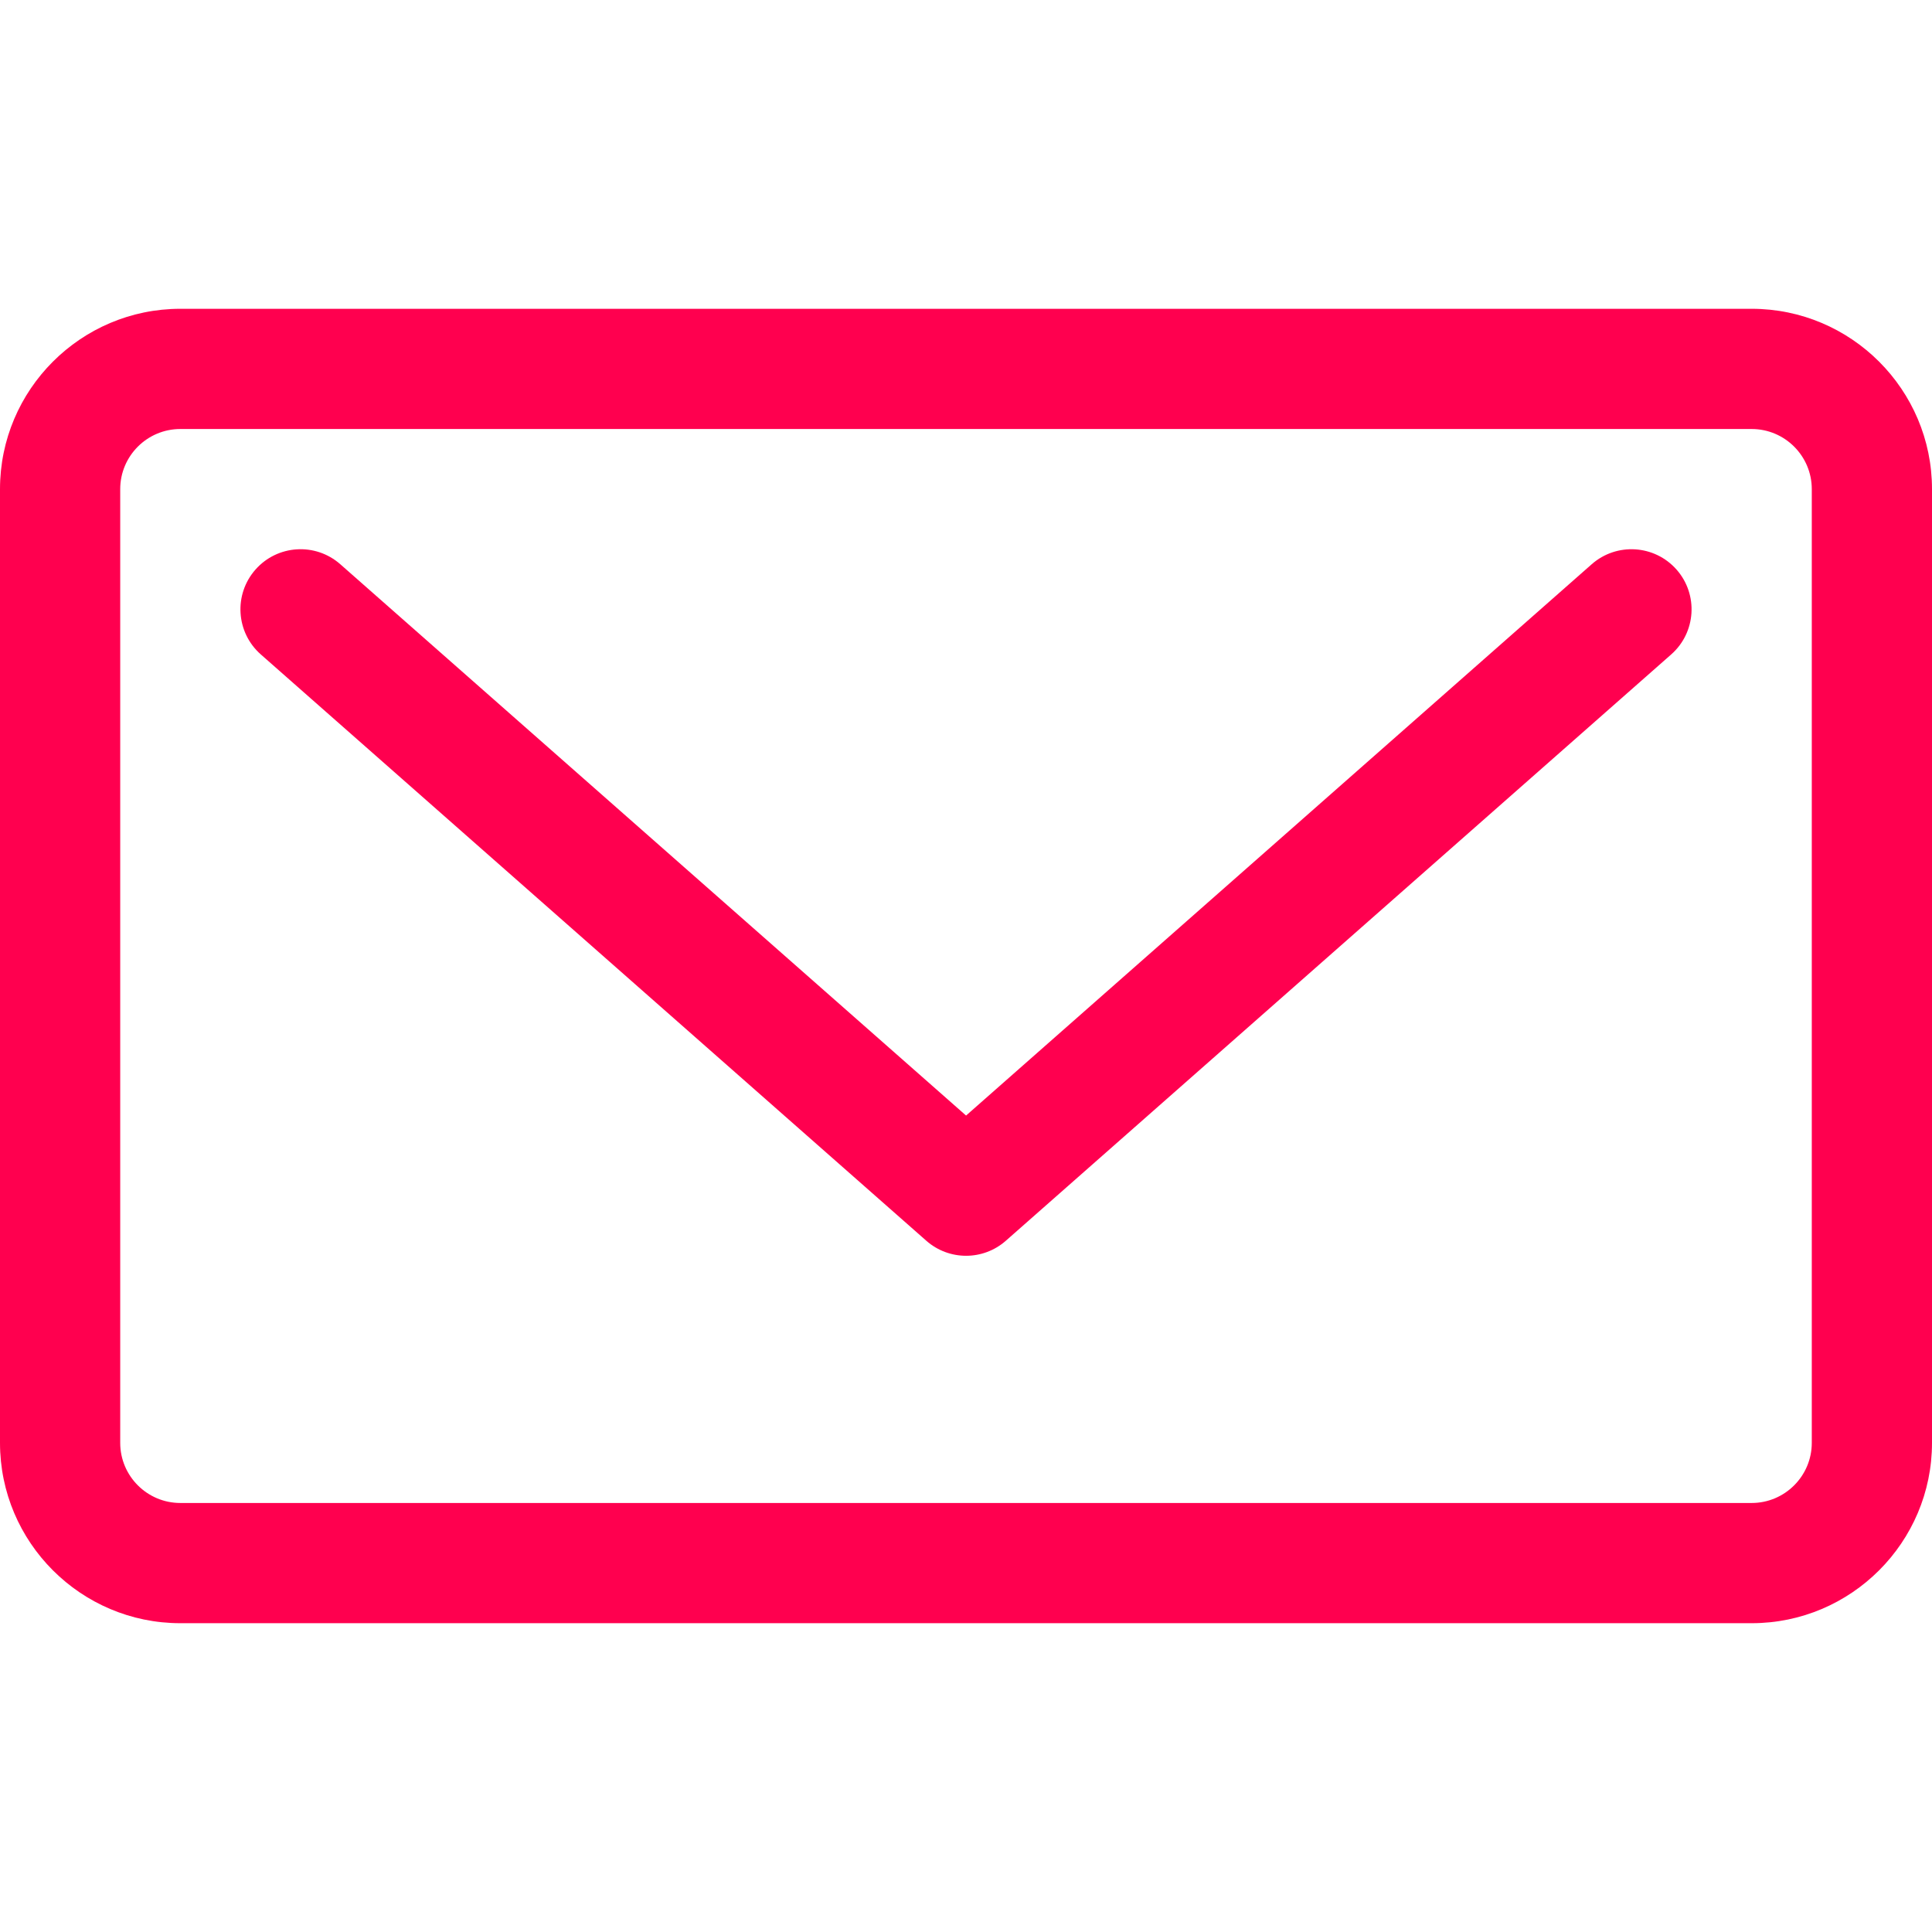
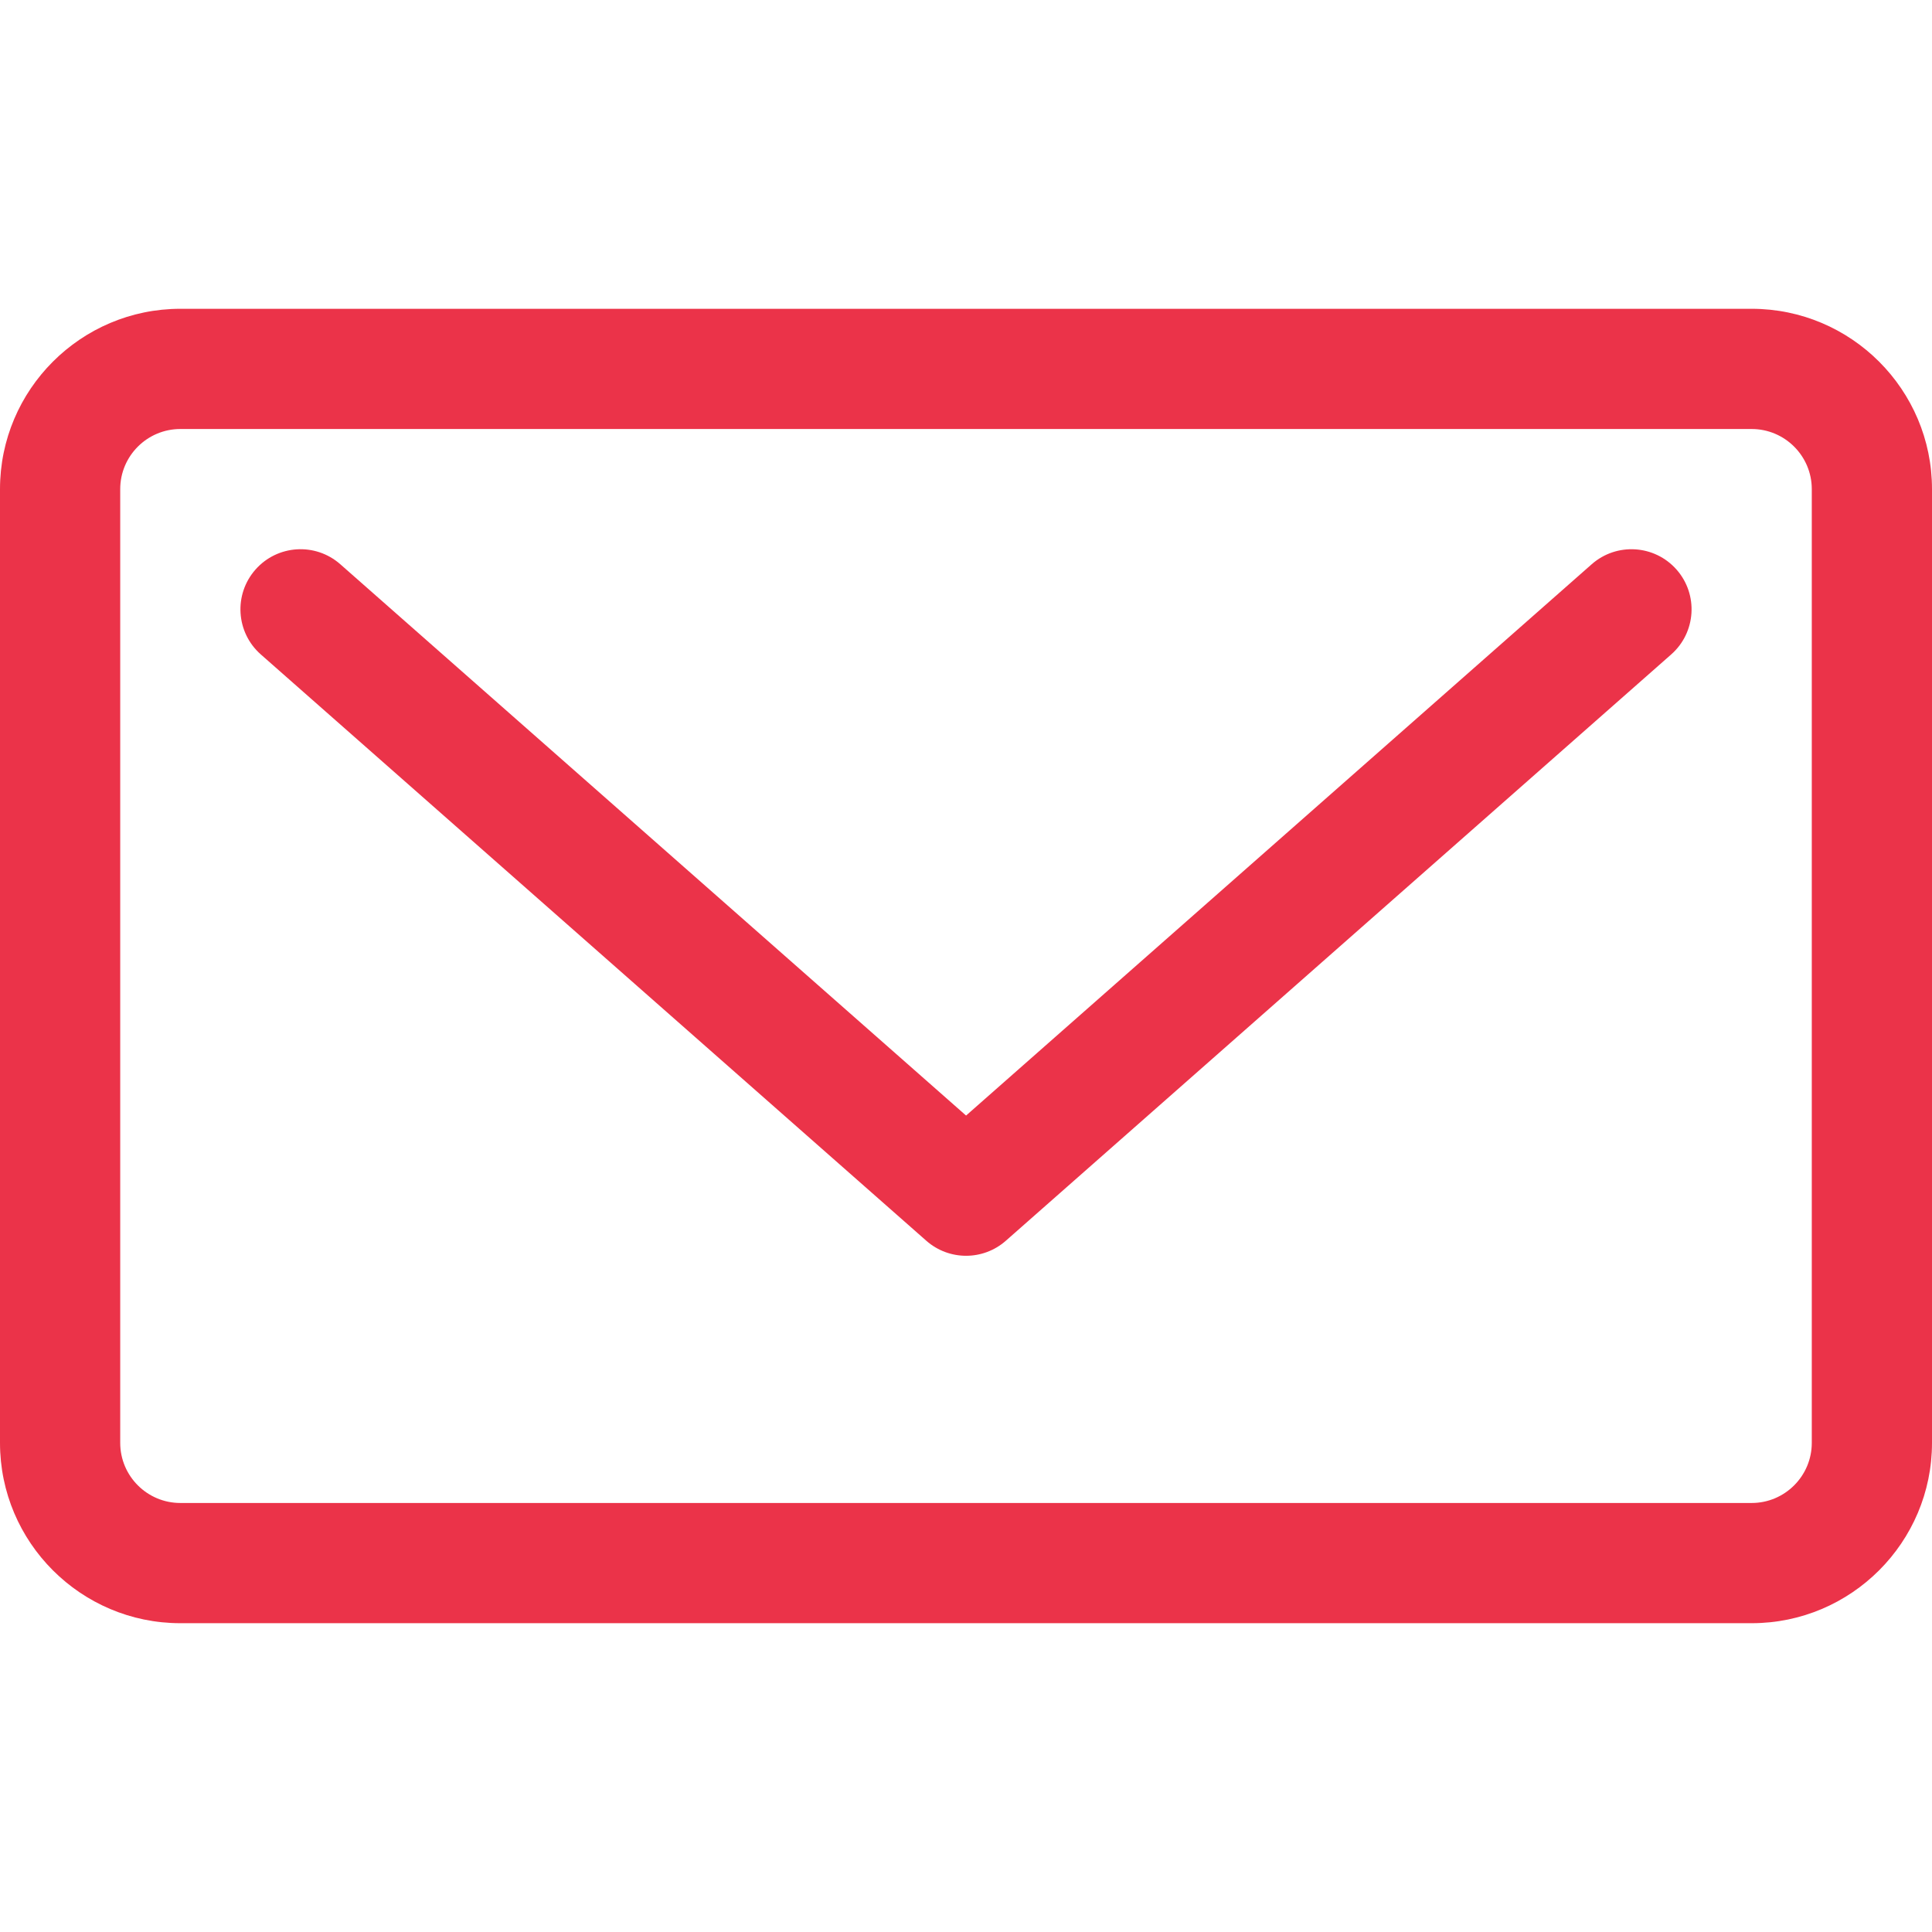
<svg xmlns="http://www.w3.org/2000/svg" version="1.1" id="Capa_1" x="0px" y="0px" viewBox="0 0 241.061 241.061" style="enable-background:new 0 0 241.061 241.061;" xml:space="preserve" width="15px" height="15px">
  <g>
-     <path d="M198.602,70.402l-78.063,68.789l-78.08-68.79c-3.109-2.739-7.848-2.438-10.586,0.669c-2.737,3.108-2.439,7.847,0.67,10.586   l83.039,73.159c1.417,1.248,3.188,1.872,4.958,1.872s3.542-0.624,4.959-1.873l83.022-73.159c3.107-2.738,3.406-7.478,0.668-10.586   C206.449,67.964,201.711,67.664,198.602,70.402z" fill="#ff004f" />
-     <path d="M218.561,38.529H22.5c-12.406,0-22.5,10.093-22.5,22.5v119.002c0,12.407,10.094,22.5,22.5,22.5h196.061   c12.406,0,22.5-10.093,22.5-22.5V61.029C241.061,48.623,230.967,38.529,218.561,38.529z M226.061,180.031   c0,4.135-3.364,7.5-7.5,7.5H22.5c-4.136,0-7.5-3.365-7.5-7.5V61.029c0-4.135,3.364-7.5,7.5-7.5h196.061c4.136,0,7.5,3.365,7.5,7.5   V180.031z" fill="#ff004f" />
+     <path d="M198.602,70.402l-78.063,68.789l-78.08-68.79c-3.109-2.739-7.848-2.438-10.586,0.669c-2.737,3.108-2.439,7.847,0.67,10.586   l83.039,73.159c1.417,1.248,3.188,1.872,4.958,1.872s3.542-0.624,4.959-1.873l83.022-73.159c3.107-2.738,3.406-7.478,0.668-10.586   C206.449,67.964,201.711,67.664,198.602,70.402z" fill="#EB3349" />
+     <path d="M218.561,38.529H22.5c-12.406,0-22.5,10.093-22.5,22.5v119.002c0,12.407,10.094,22.5,22.5,22.5h196.061   c12.406,0,22.5-10.093,22.5-22.5V61.029C241.061,48.623,230.967,38.529,218.561,38.529z M226.061,180.031   c0,4.135-3.364,7.5-7.5,7.5H22.5c-4.136,0-7.5-3.365-7.5-7.5V61.029c0-4.135,3.364-7.5,7.5-7.5h196.061c4.136,0,7.5,3.365,7.5,7.5   V180.031z" fill="#EB3349" />
  </g>
  <g>
</g>
  <g>
</g>
  <g>
</g>
  <g>
</g>
  <g>
</g>
  <g>
</g>
  <g>
</g>
  <g>
</g>
  <g>
</g>
  <g>
</g>
  <g>
</g>
  <g>
</g>
  <g>
</g>
  <g>
</g>
  <g>
</g>
</svg>
